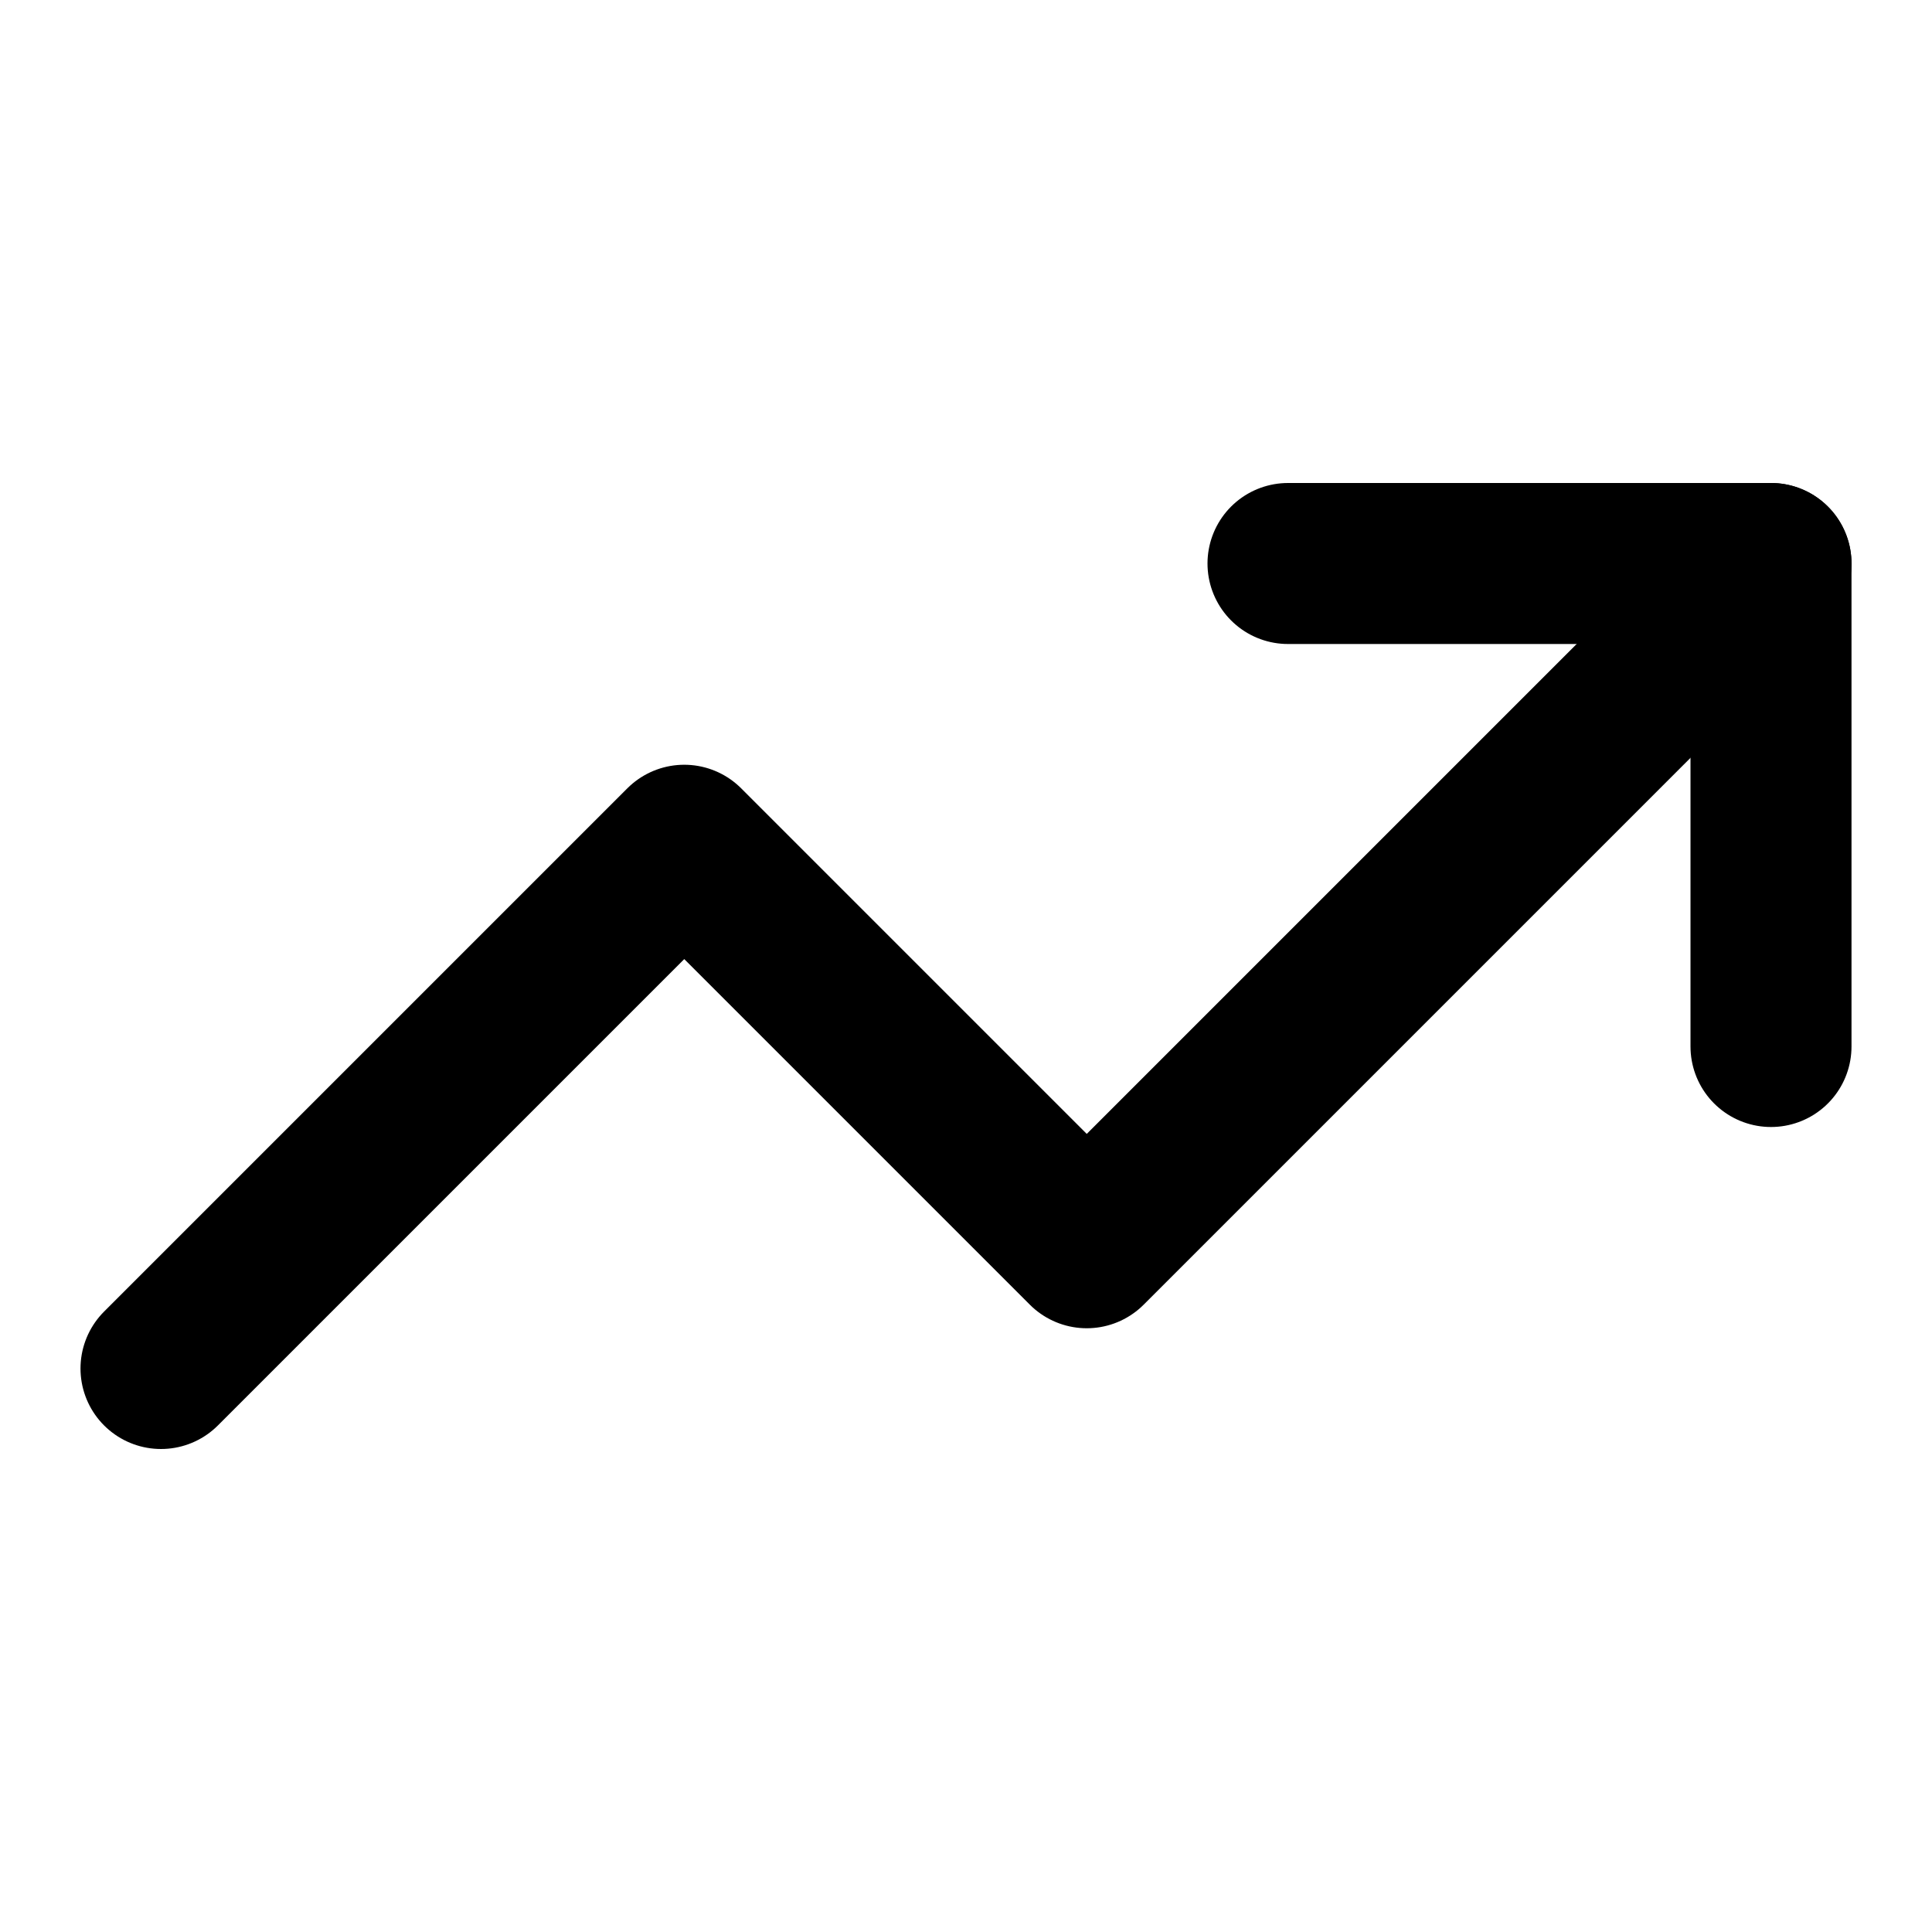
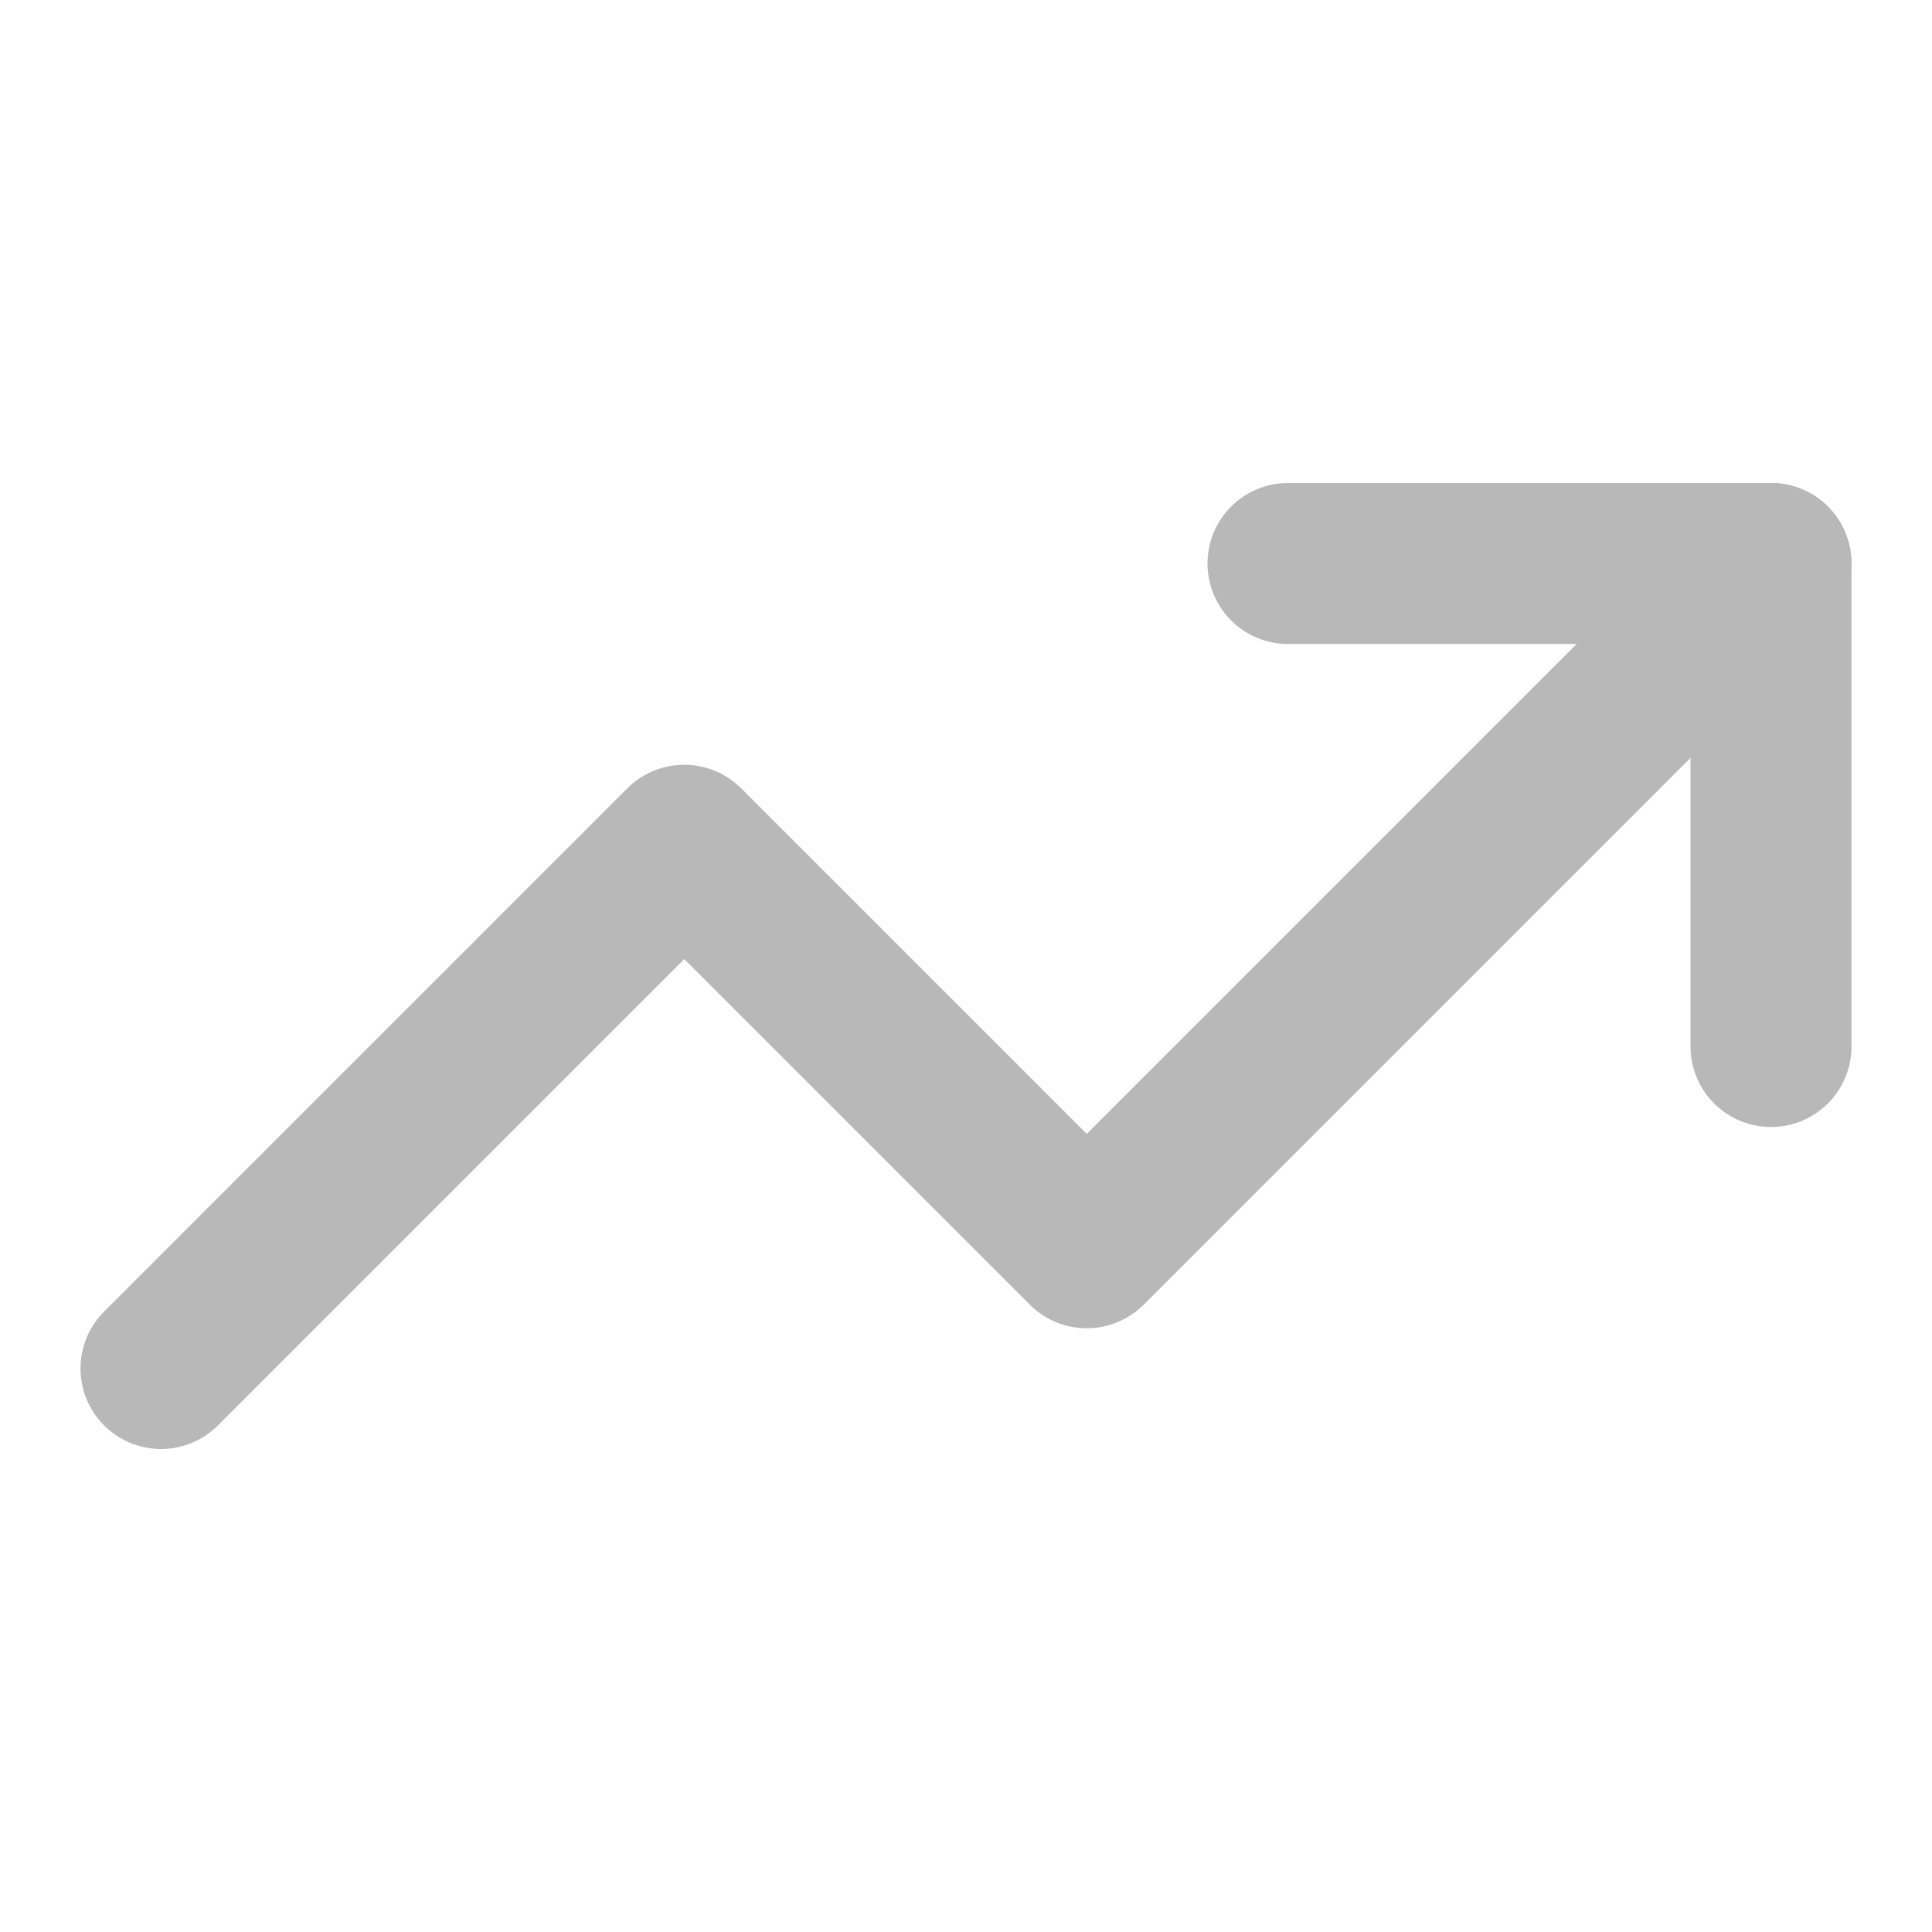
- <svg xmlns="http://www.w3.org/2000/svg" width="24" height="24" viewBox="0 0 24 24" fill="none" stroke="currentColor" stroke-width="2" stroke-linecap="round" stroke-linejoin="round" class="lucide lucide-trending-up">
-   <polyline points="22 7 13.5 15.5 8.5 10.5 2 17" />
-   <polyline points="16 7 22 7 22 13" />
+ <svg xmlns="http://www.w3.org/2000/svg" width="24" height="24" viewBox="0 0 24 24" fill="none">
+   <path d="M22 7L13.5 15.5L8.5 10.5L2 17" stroke="#B8B8B8" stroke-width="2" stroke-linecap="round" stroke-linejoin="round" />
+   <path d="M16 7H22V13" stroke="#B8B8B8" stroke-width="2" stroke-linecap="round" stroke-linejoin="round" />
</svg>
